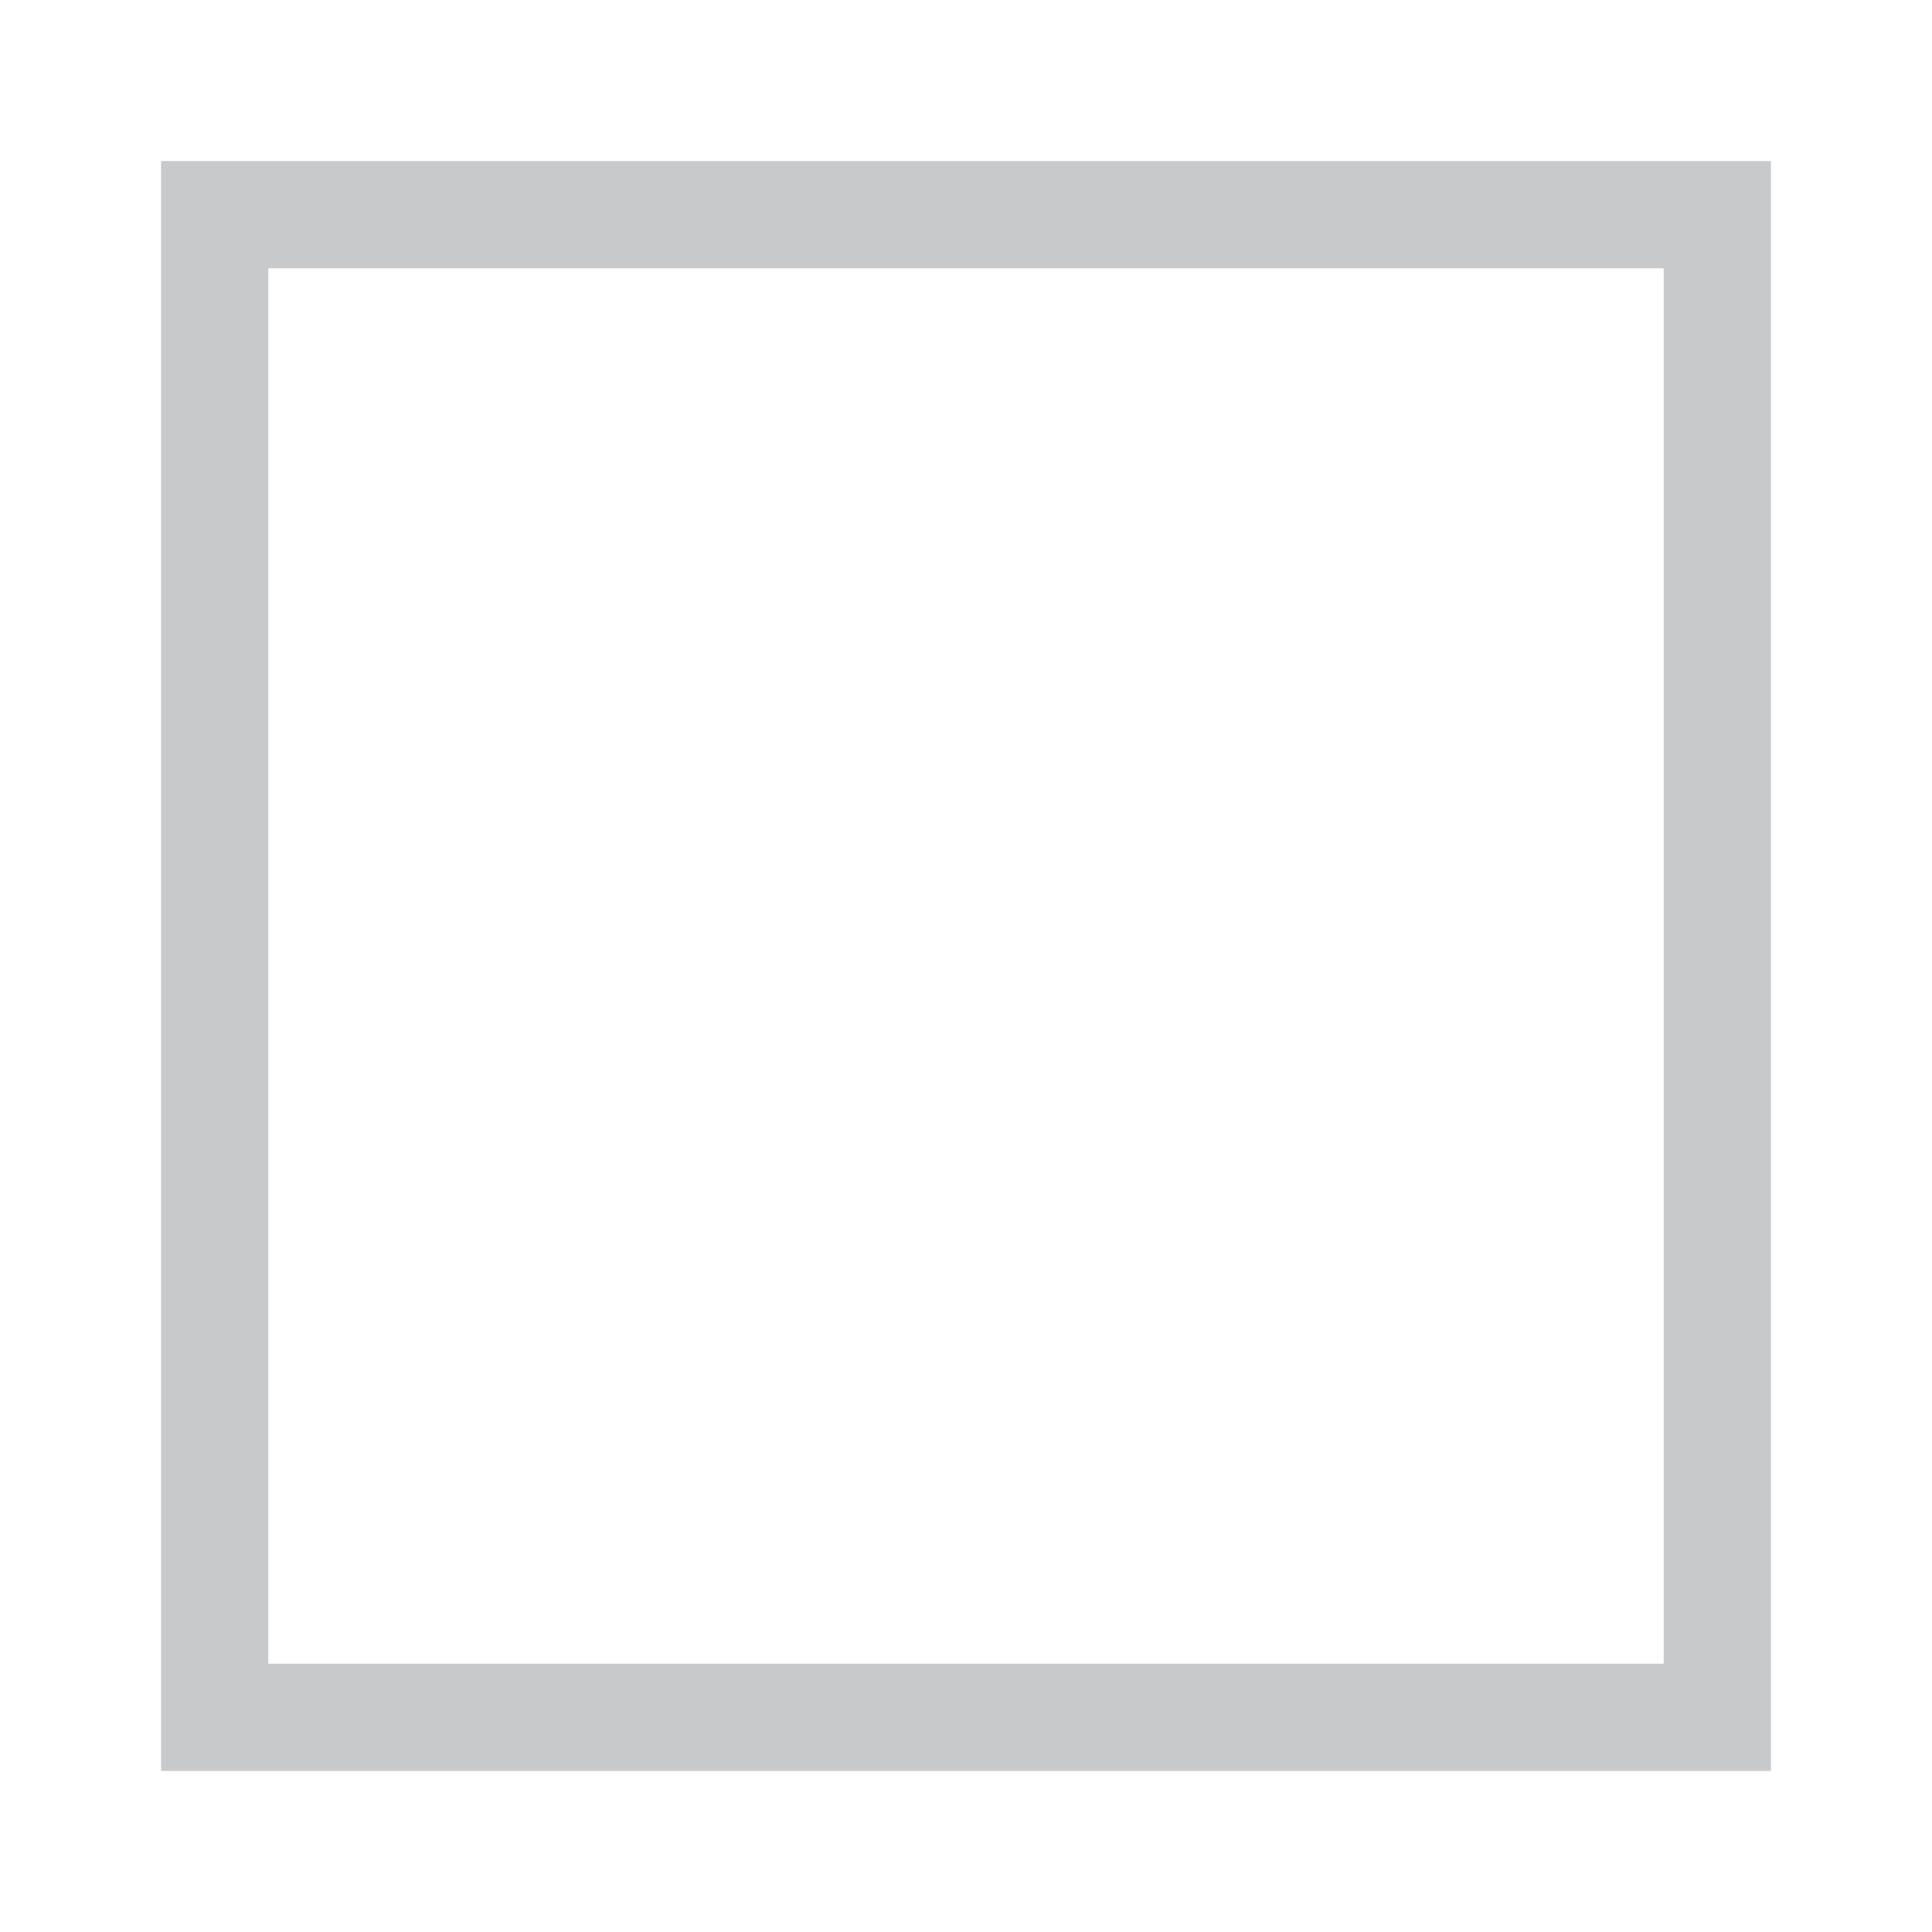
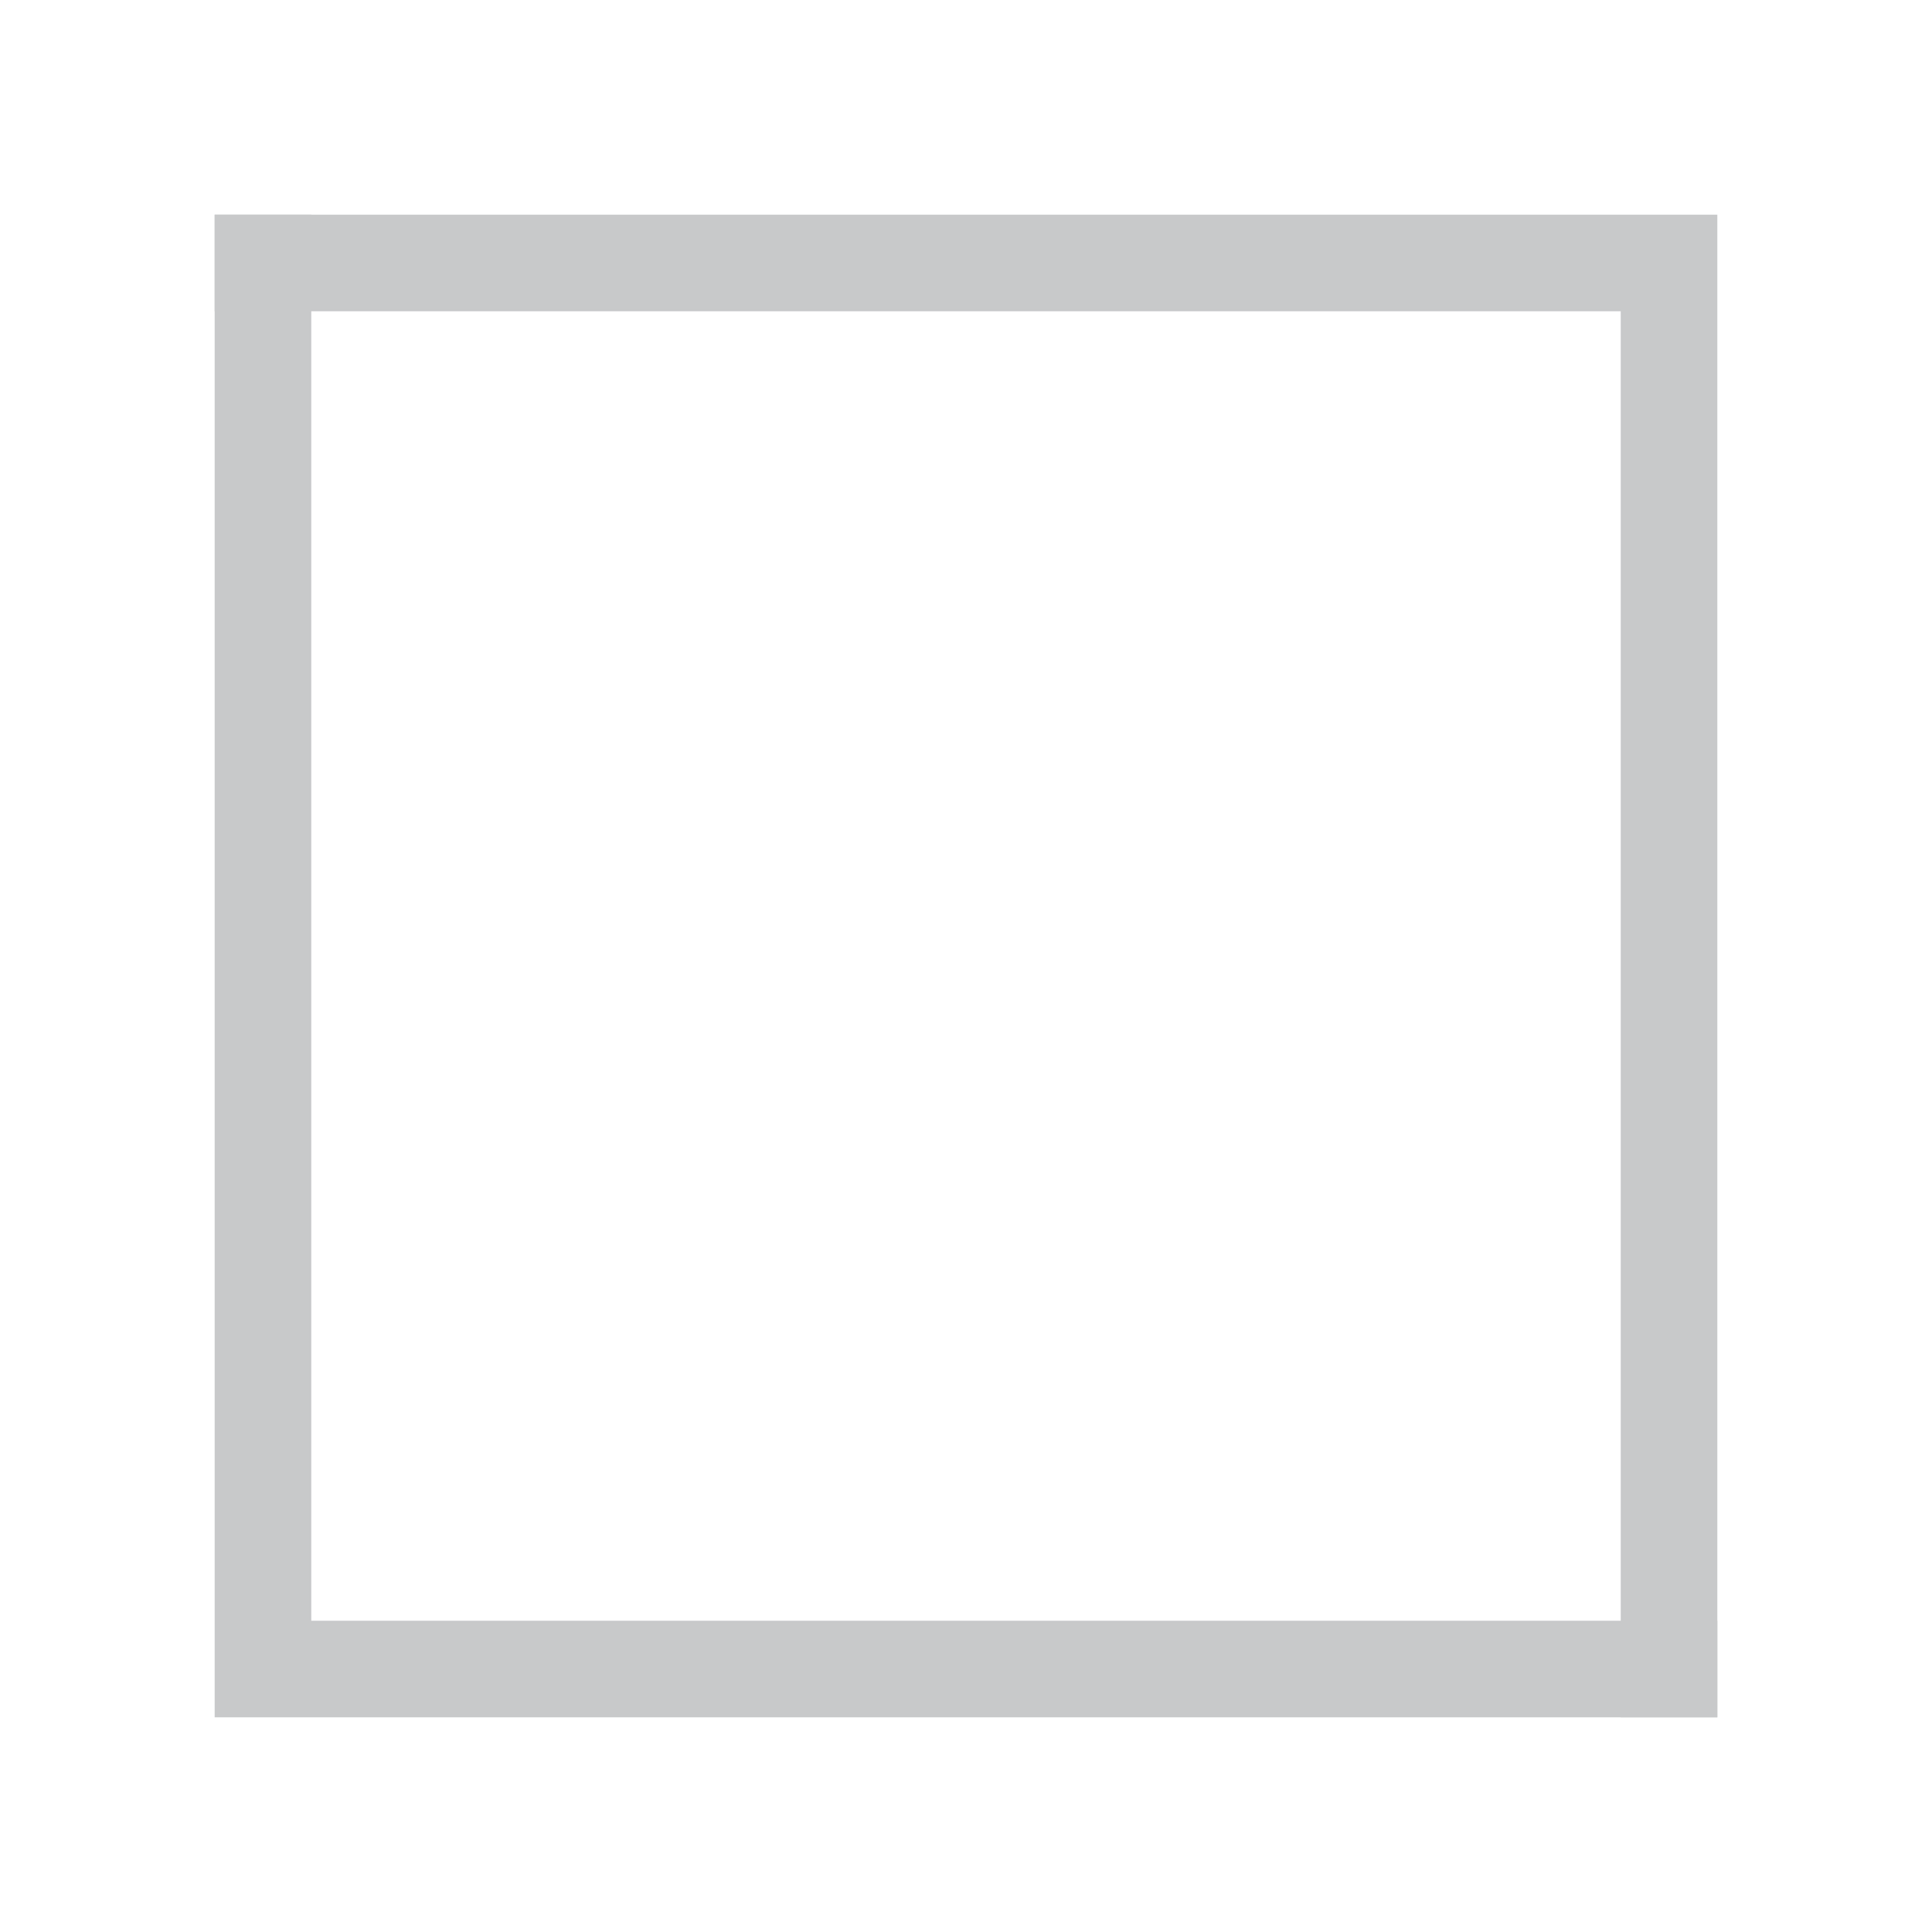
<svg x="0px" y="0px" width="18px" height="18px" viewBox="0 0 18 18" enable-background="new 0 0 18 18" xml:space="preserve">
-   <path d="M2,2 h14 v14 h-14 v-14 z" fill="none" stroke-linecap="square" stroke="#c8c9ca" stroke-width="1px" />
+   <path d="M2,2 h14 v14 h-0.9 v-13.1 h-13.1 z" fill="#c8c9ca" />
+   <path d="M16,16 h-14 v-14 h0.9 v13.1 h13.1 z" fill="#c8c9ca" />
</svg>
